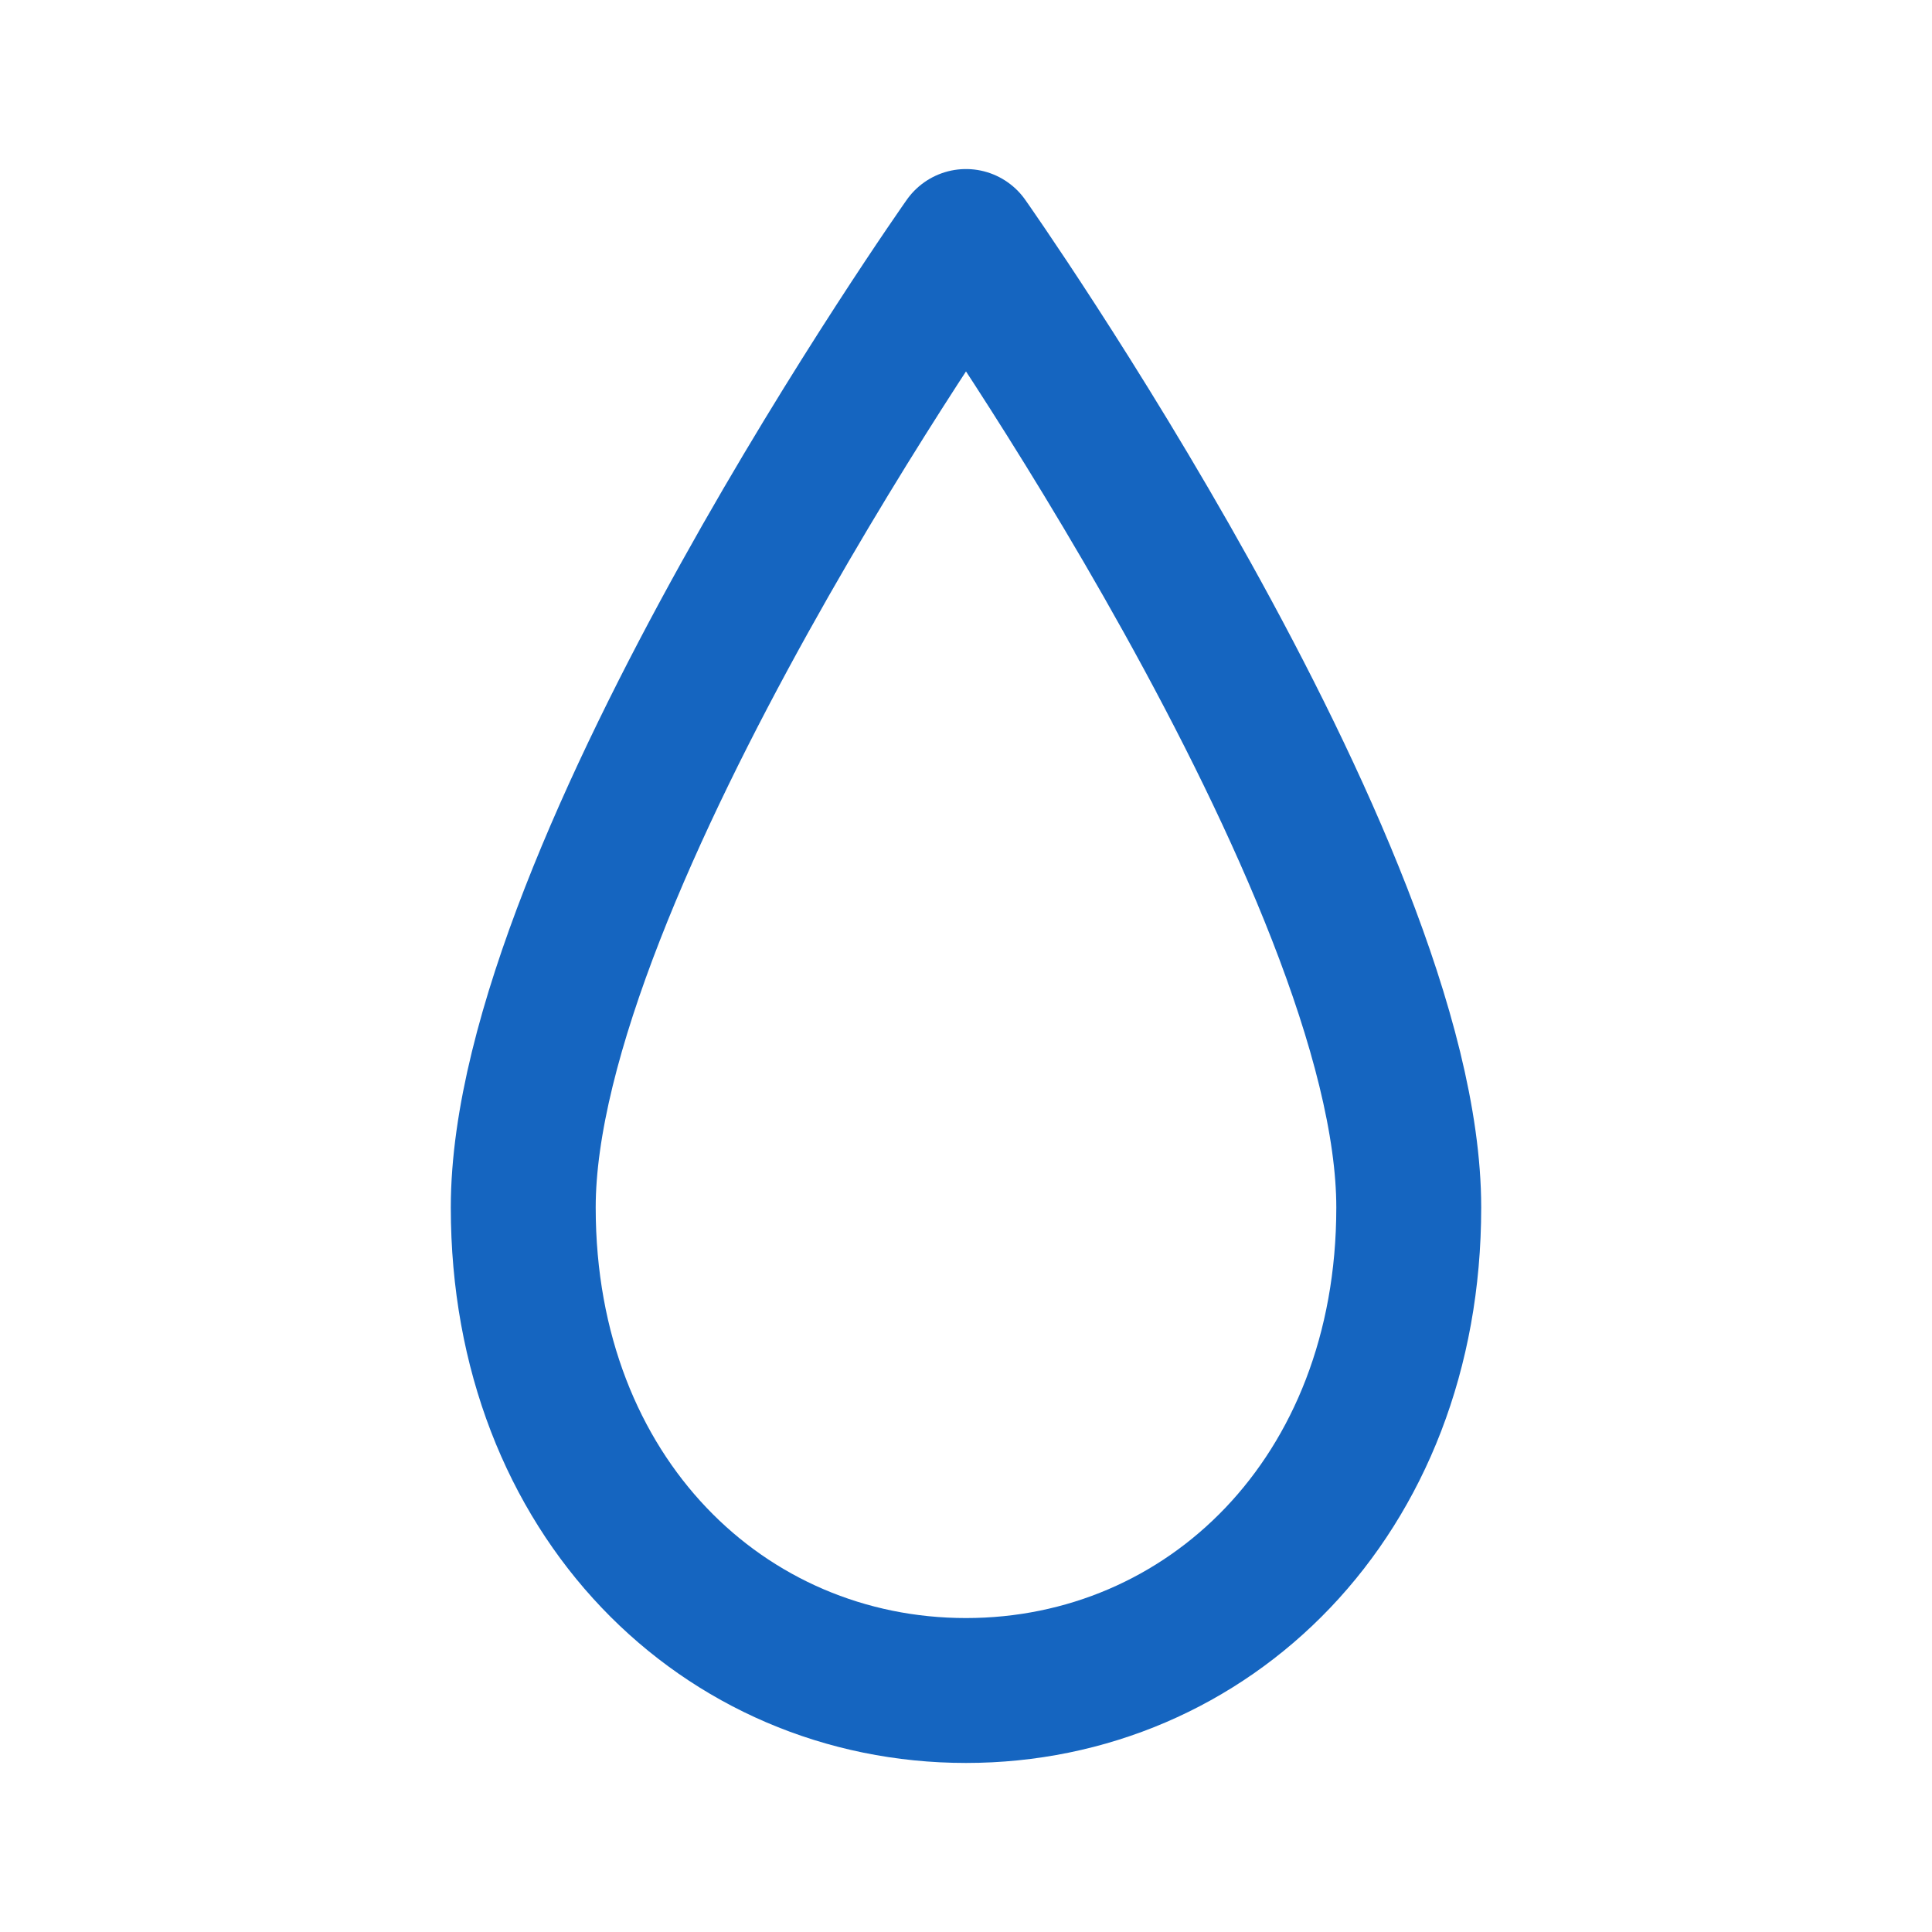
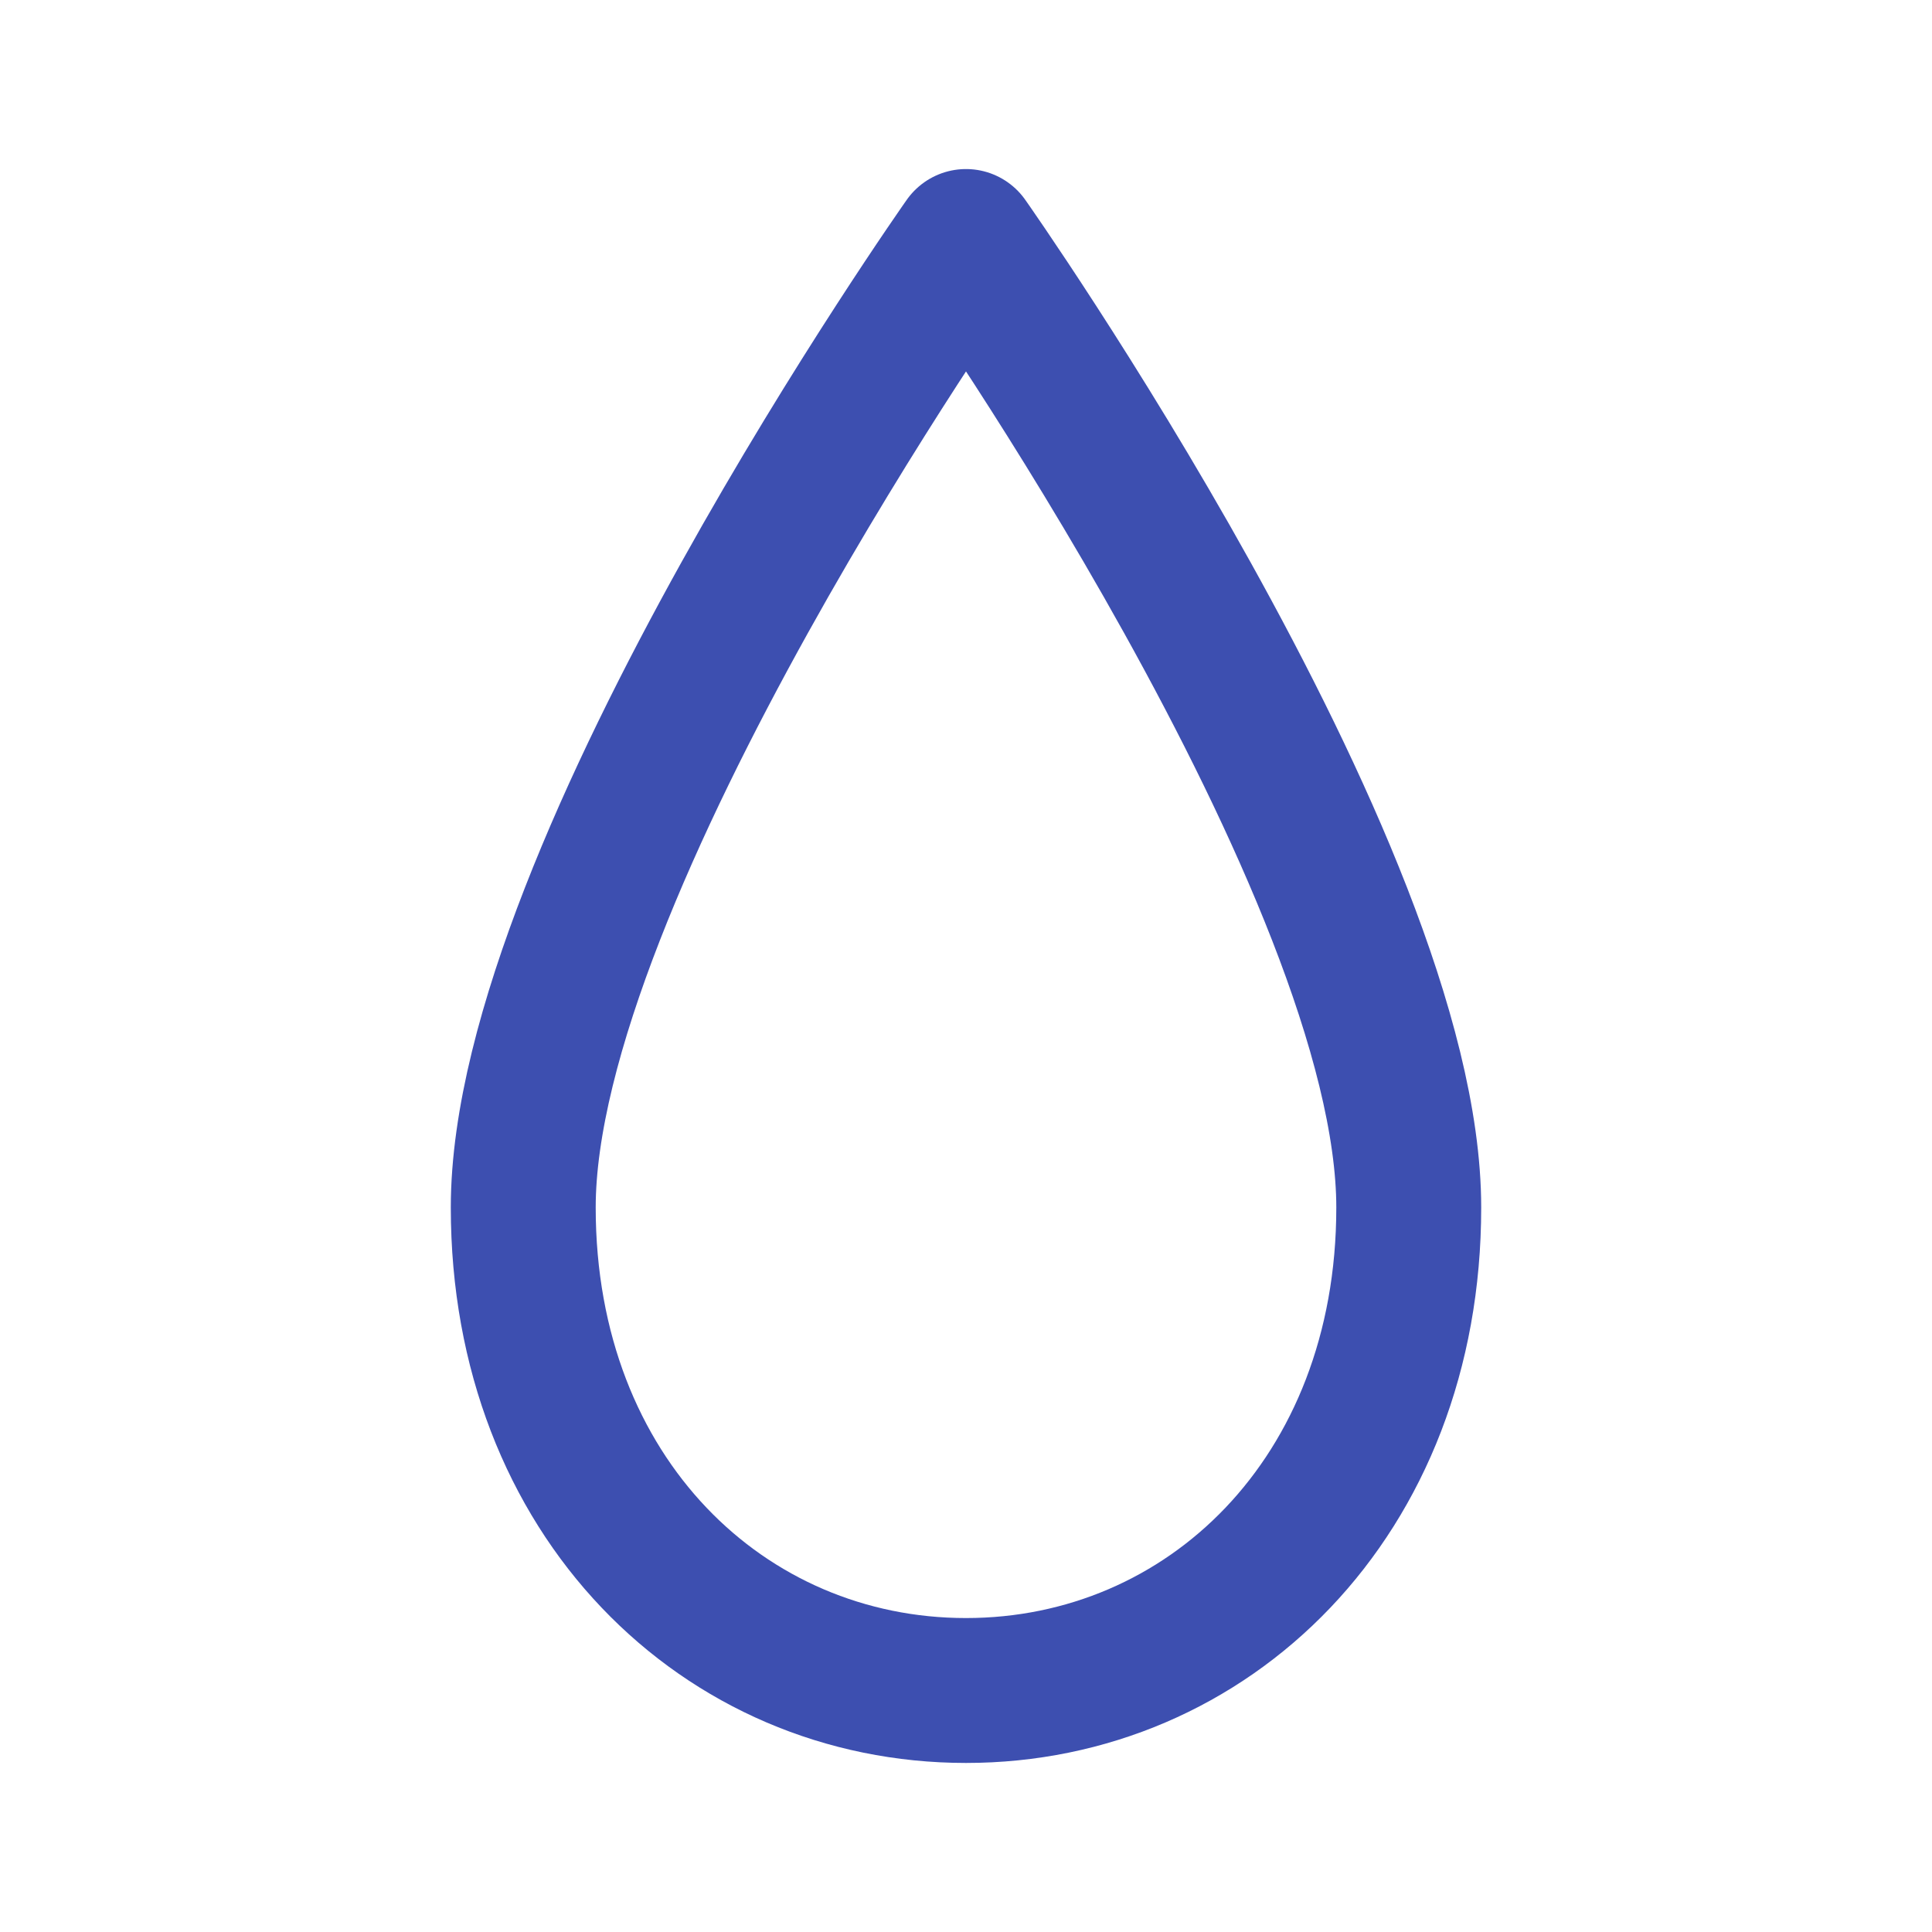
<svg xmlns="http://www.w3.org/2000/svg" viewBox="0 0 24 24">
-   <path d="M12 3C12 3 6.5 10.8 6.5 15C6.5 18.6 9 21 12 21C15 21 17.5 18.6 17.5 15C17.5 10.8 12 3 12 3Z" fill="none" stroke="#1565c0" stroke-width="1.8" stroke-linejoin="round" stroke-linecap="round" />
+   <path d="M12 3C12 3 6.5 10.8 6.5 15C6.5 18.6 9 21 12 21C15 21 17.5 18.6 17.5 15C17.5 10.8 12 3 12 3Z" fill="none" stroke="#3d4fb0" stroke-width="1.8" stroke-linejoin="round" stroke-linecap="round" />
</svg>
